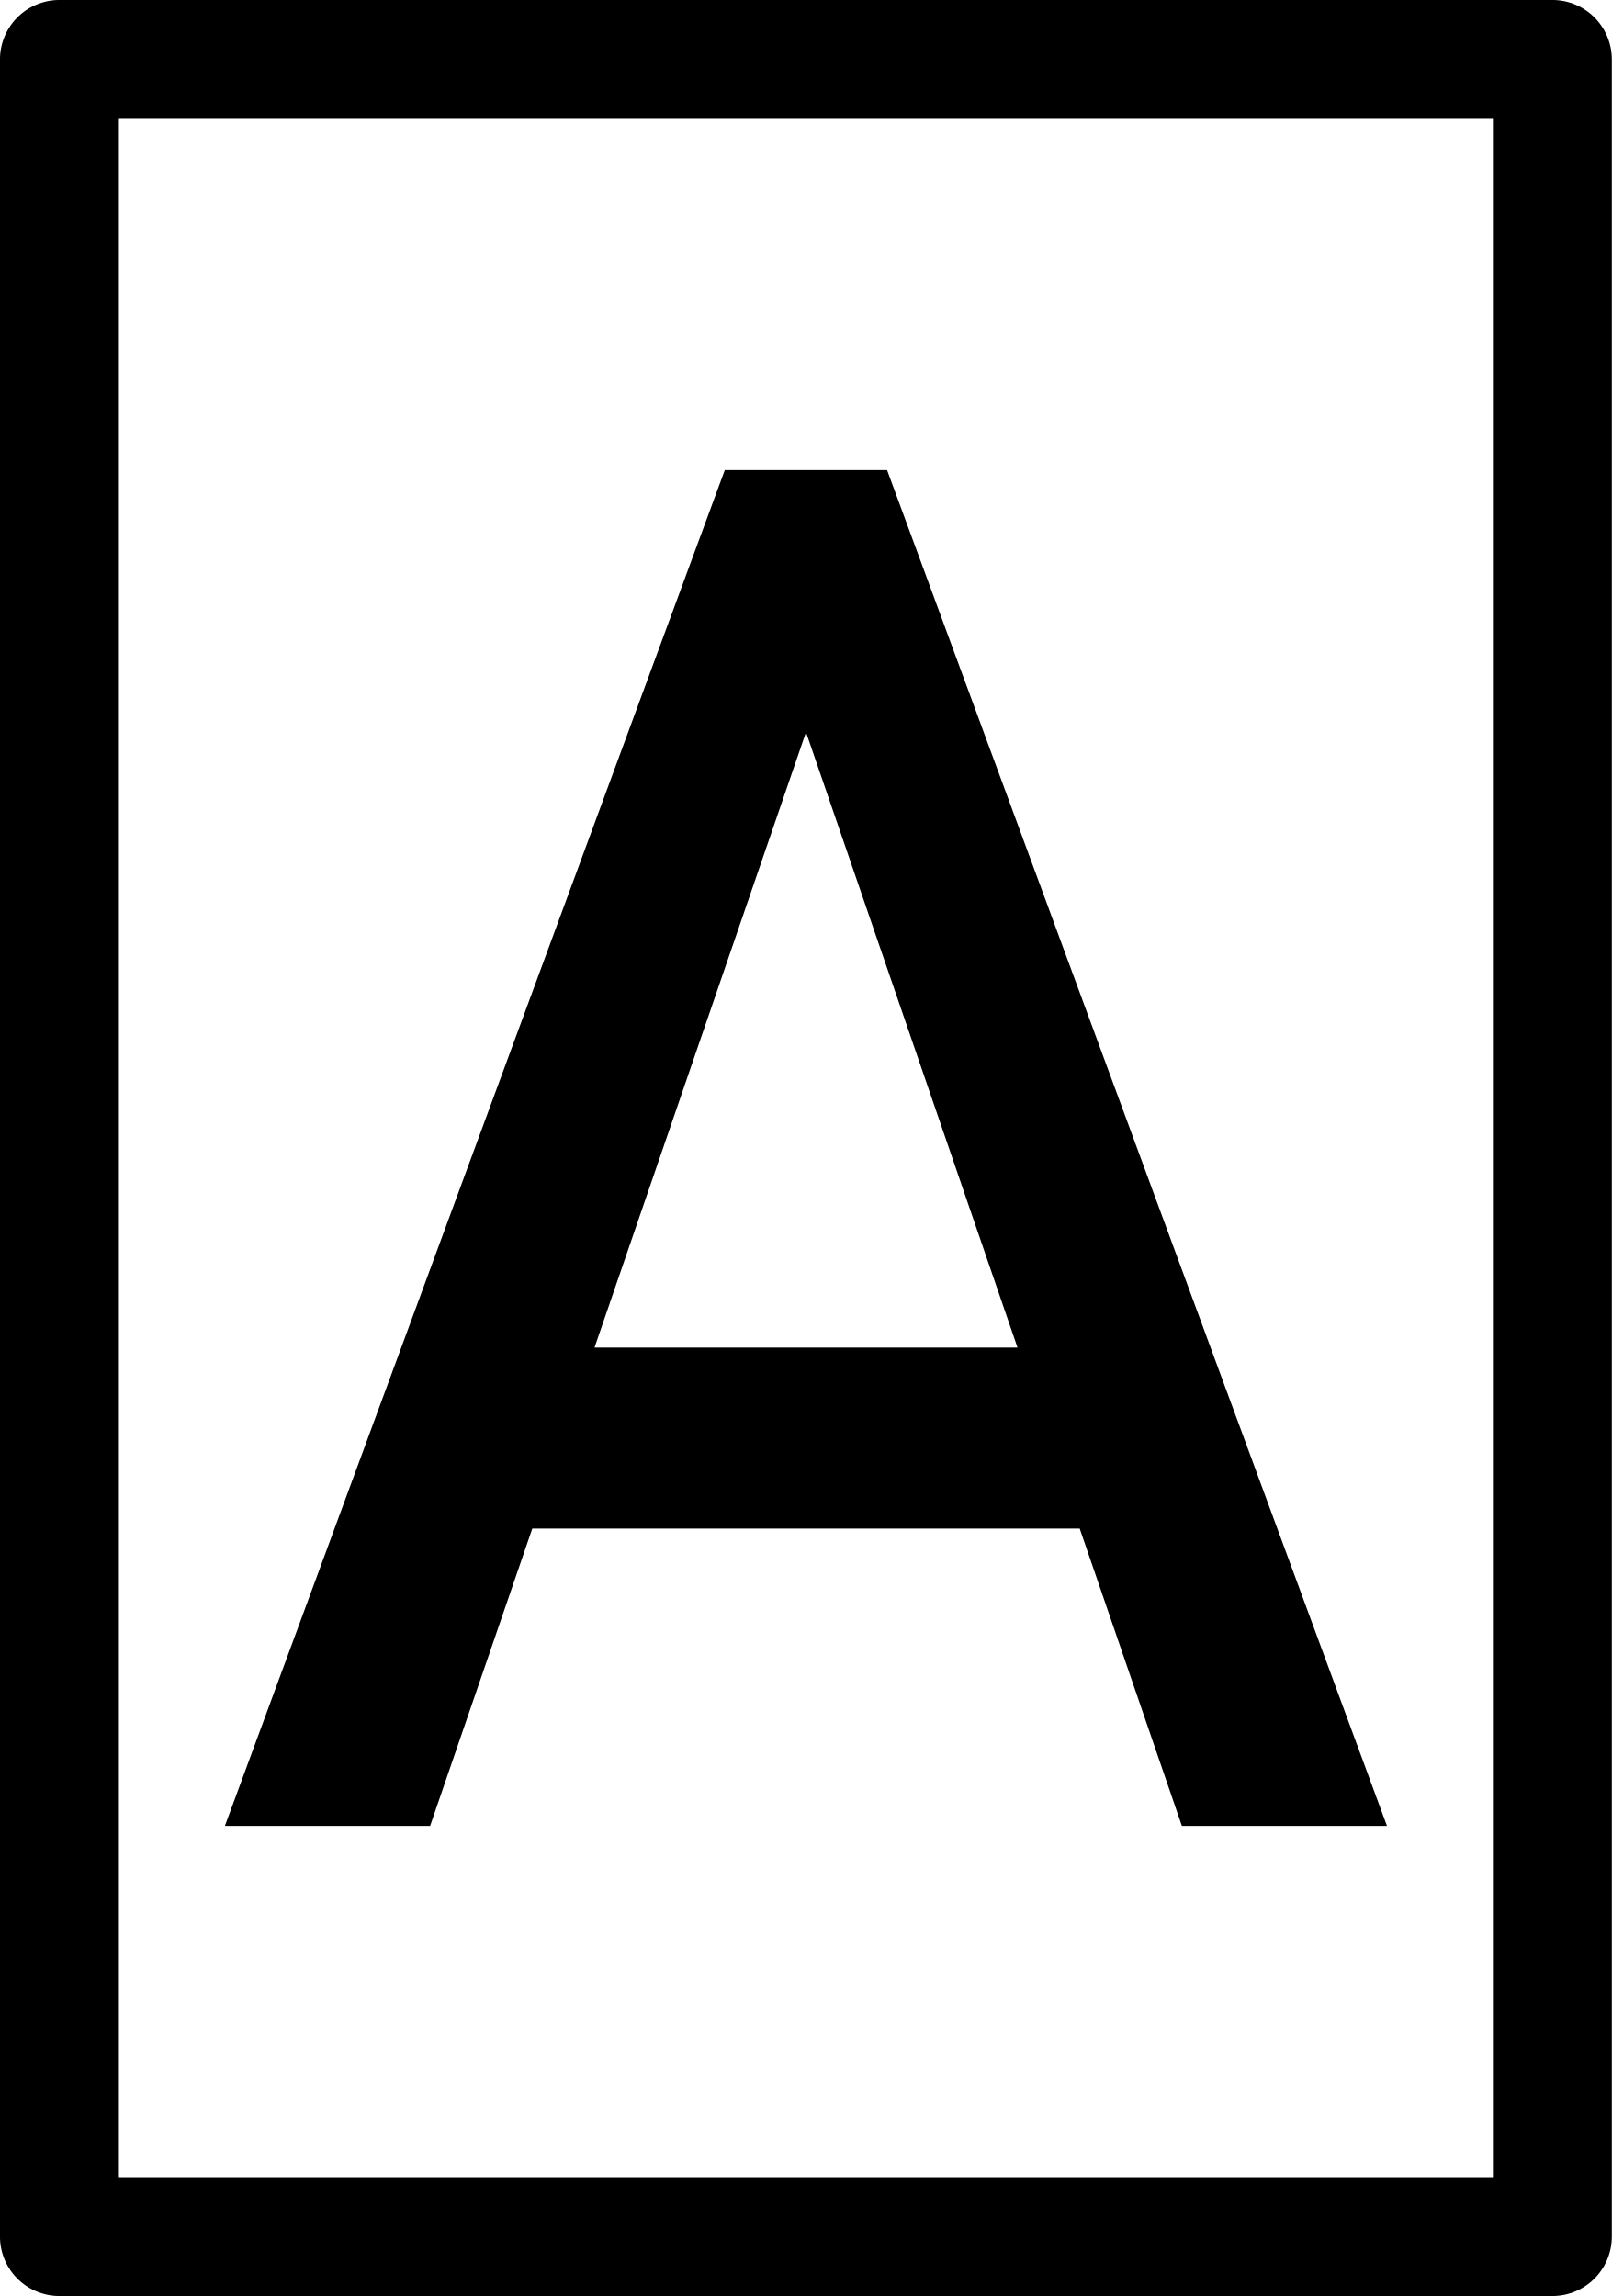
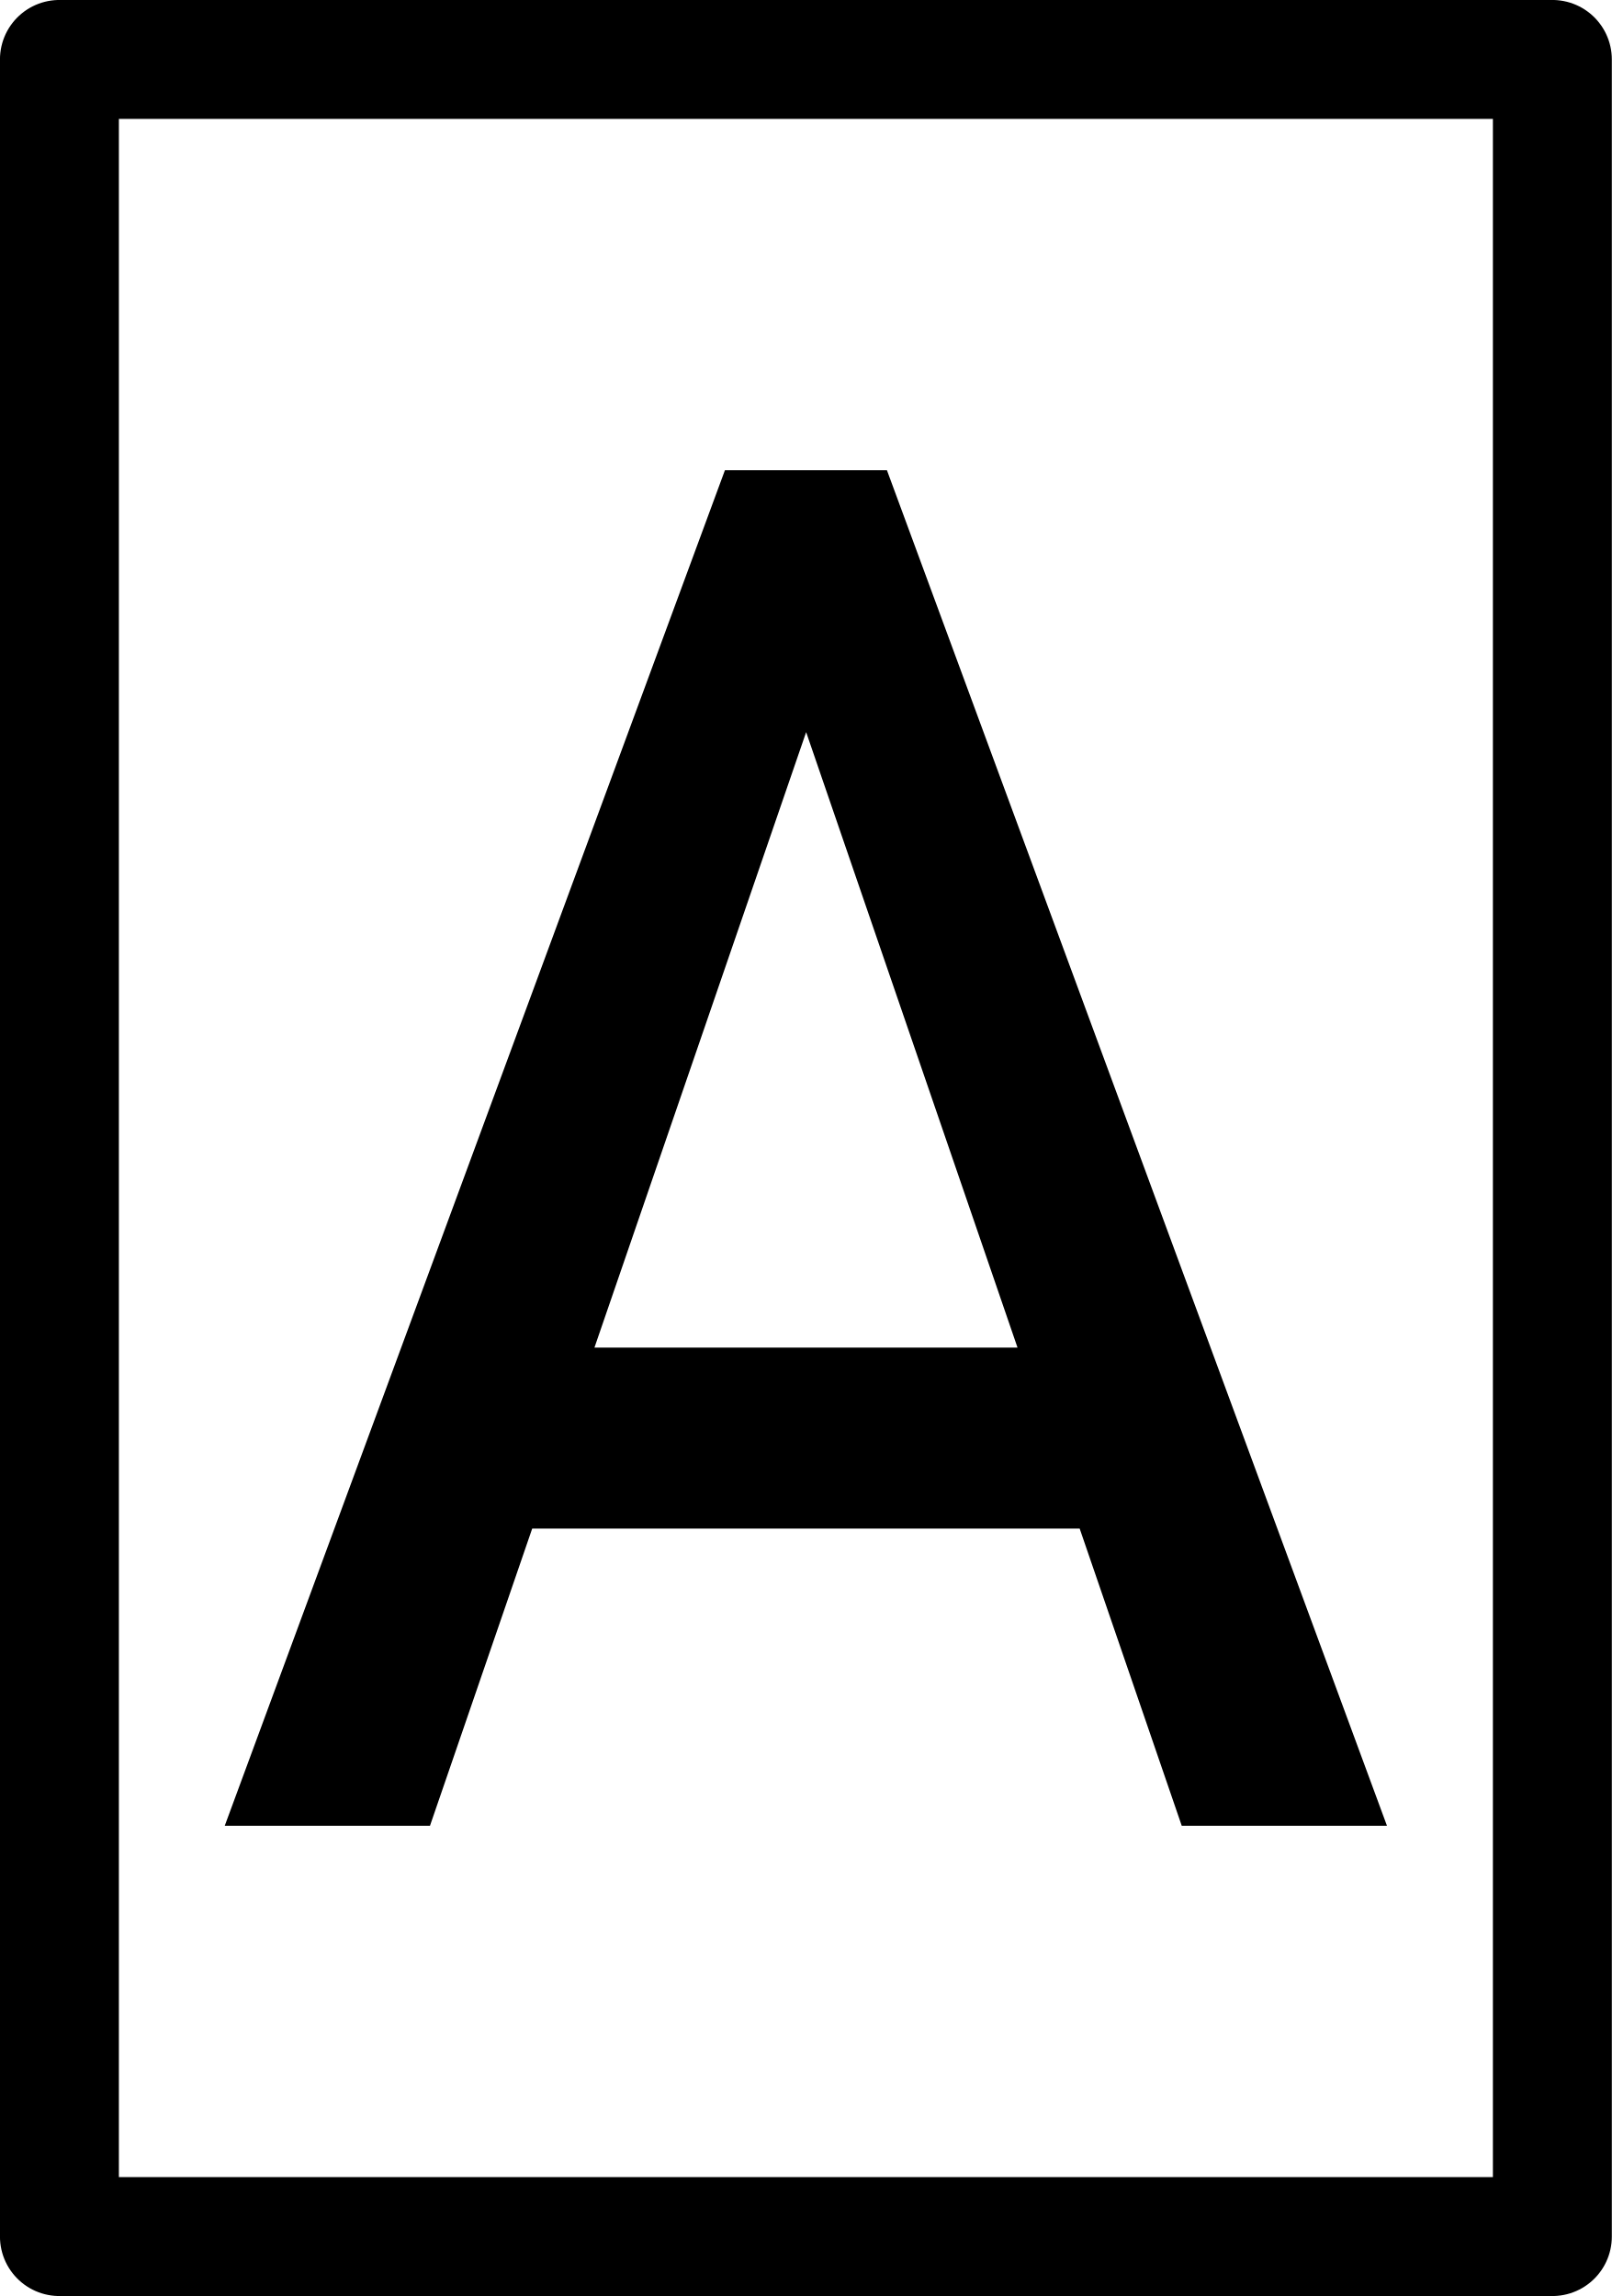
- <svg xmlns="http://www.w3.org/2000/svg" width="11.231" height="16" viewBox="0 0 11.231 16" version="1.1" id="svg1">
-   <defs id="defs1" />
-   <path fill-rule="nonzero" fill="rgb(100%, 100%, 100%)" fill-opacity="1" stroke-width="10.4" stroke-linecap="round" stroke-linejoin="round" stroke="rgb(0%, 0%, 0%)" stroke-opacity="1" stroke-miterlimit="4" d="M 500.43 585.724 L 630.989 585.724 L 630.989 776.144 L 500.43 776.144 Z M 500.43 585.724 " id="path1" transform="matrix(0.0796758, 0, 0, 0.0796758, -39.45811, -46.25395)" />
-   <path d="m 5.05,3.276 h 1.131 L 9.664,12.724 H 8.235 L 5.616,5.102 2.997,12.724 h -1.43 z M 3.172,9.391 h 4.971 v 1.261 H 3.172 Z" id="text1" style="font-size:24px;line-height:1.25;font-family:Bahnschrift;-inkscape-font-specification:Bahnschrift;font-variant-ligatures:none;stroke-width:0.555" aria-label="A" />
+ <svg xmlns="http://www.w3.org/2000/svg" width="11.231" height="16" viewBox="0 0 11.231 16">
+   <path fill-rule="nonzero" fill="rgb(100%, 100%, 100%)" fill-opacity="1" stroke-width="10.4" stroke-linecap="round" stroke-linejoin="round" stroke="rgb(0%, 0%, 0%)" stroke-opacity="1" stroke-miterlimit="4" d="M 500.43 585.724 L 630.989 585.724 L 630.989 776.144 L 500.43 776.144 Z M 500.43 585.724 " transform="matrix(0.0796758, 0, 0, 0.0796758, -39.45811, -46.25395)" />
+   <path fill-rule="nonzero" fill="rgb(0%, 0%, 0%)" fill-opacity="1" d="M 5.051 3.277 L 6.18 3.277 L 9.664 12.723 L 8.234 12.723 L 5.617 5.102 L 2.996 12.723 L 1.566 12.723 Z M 3.172 9.391 L 8.145 9.391 L 8.145 10.652 L 3.172 10.652 Z M 3.172 9.391 " />
</svg>
